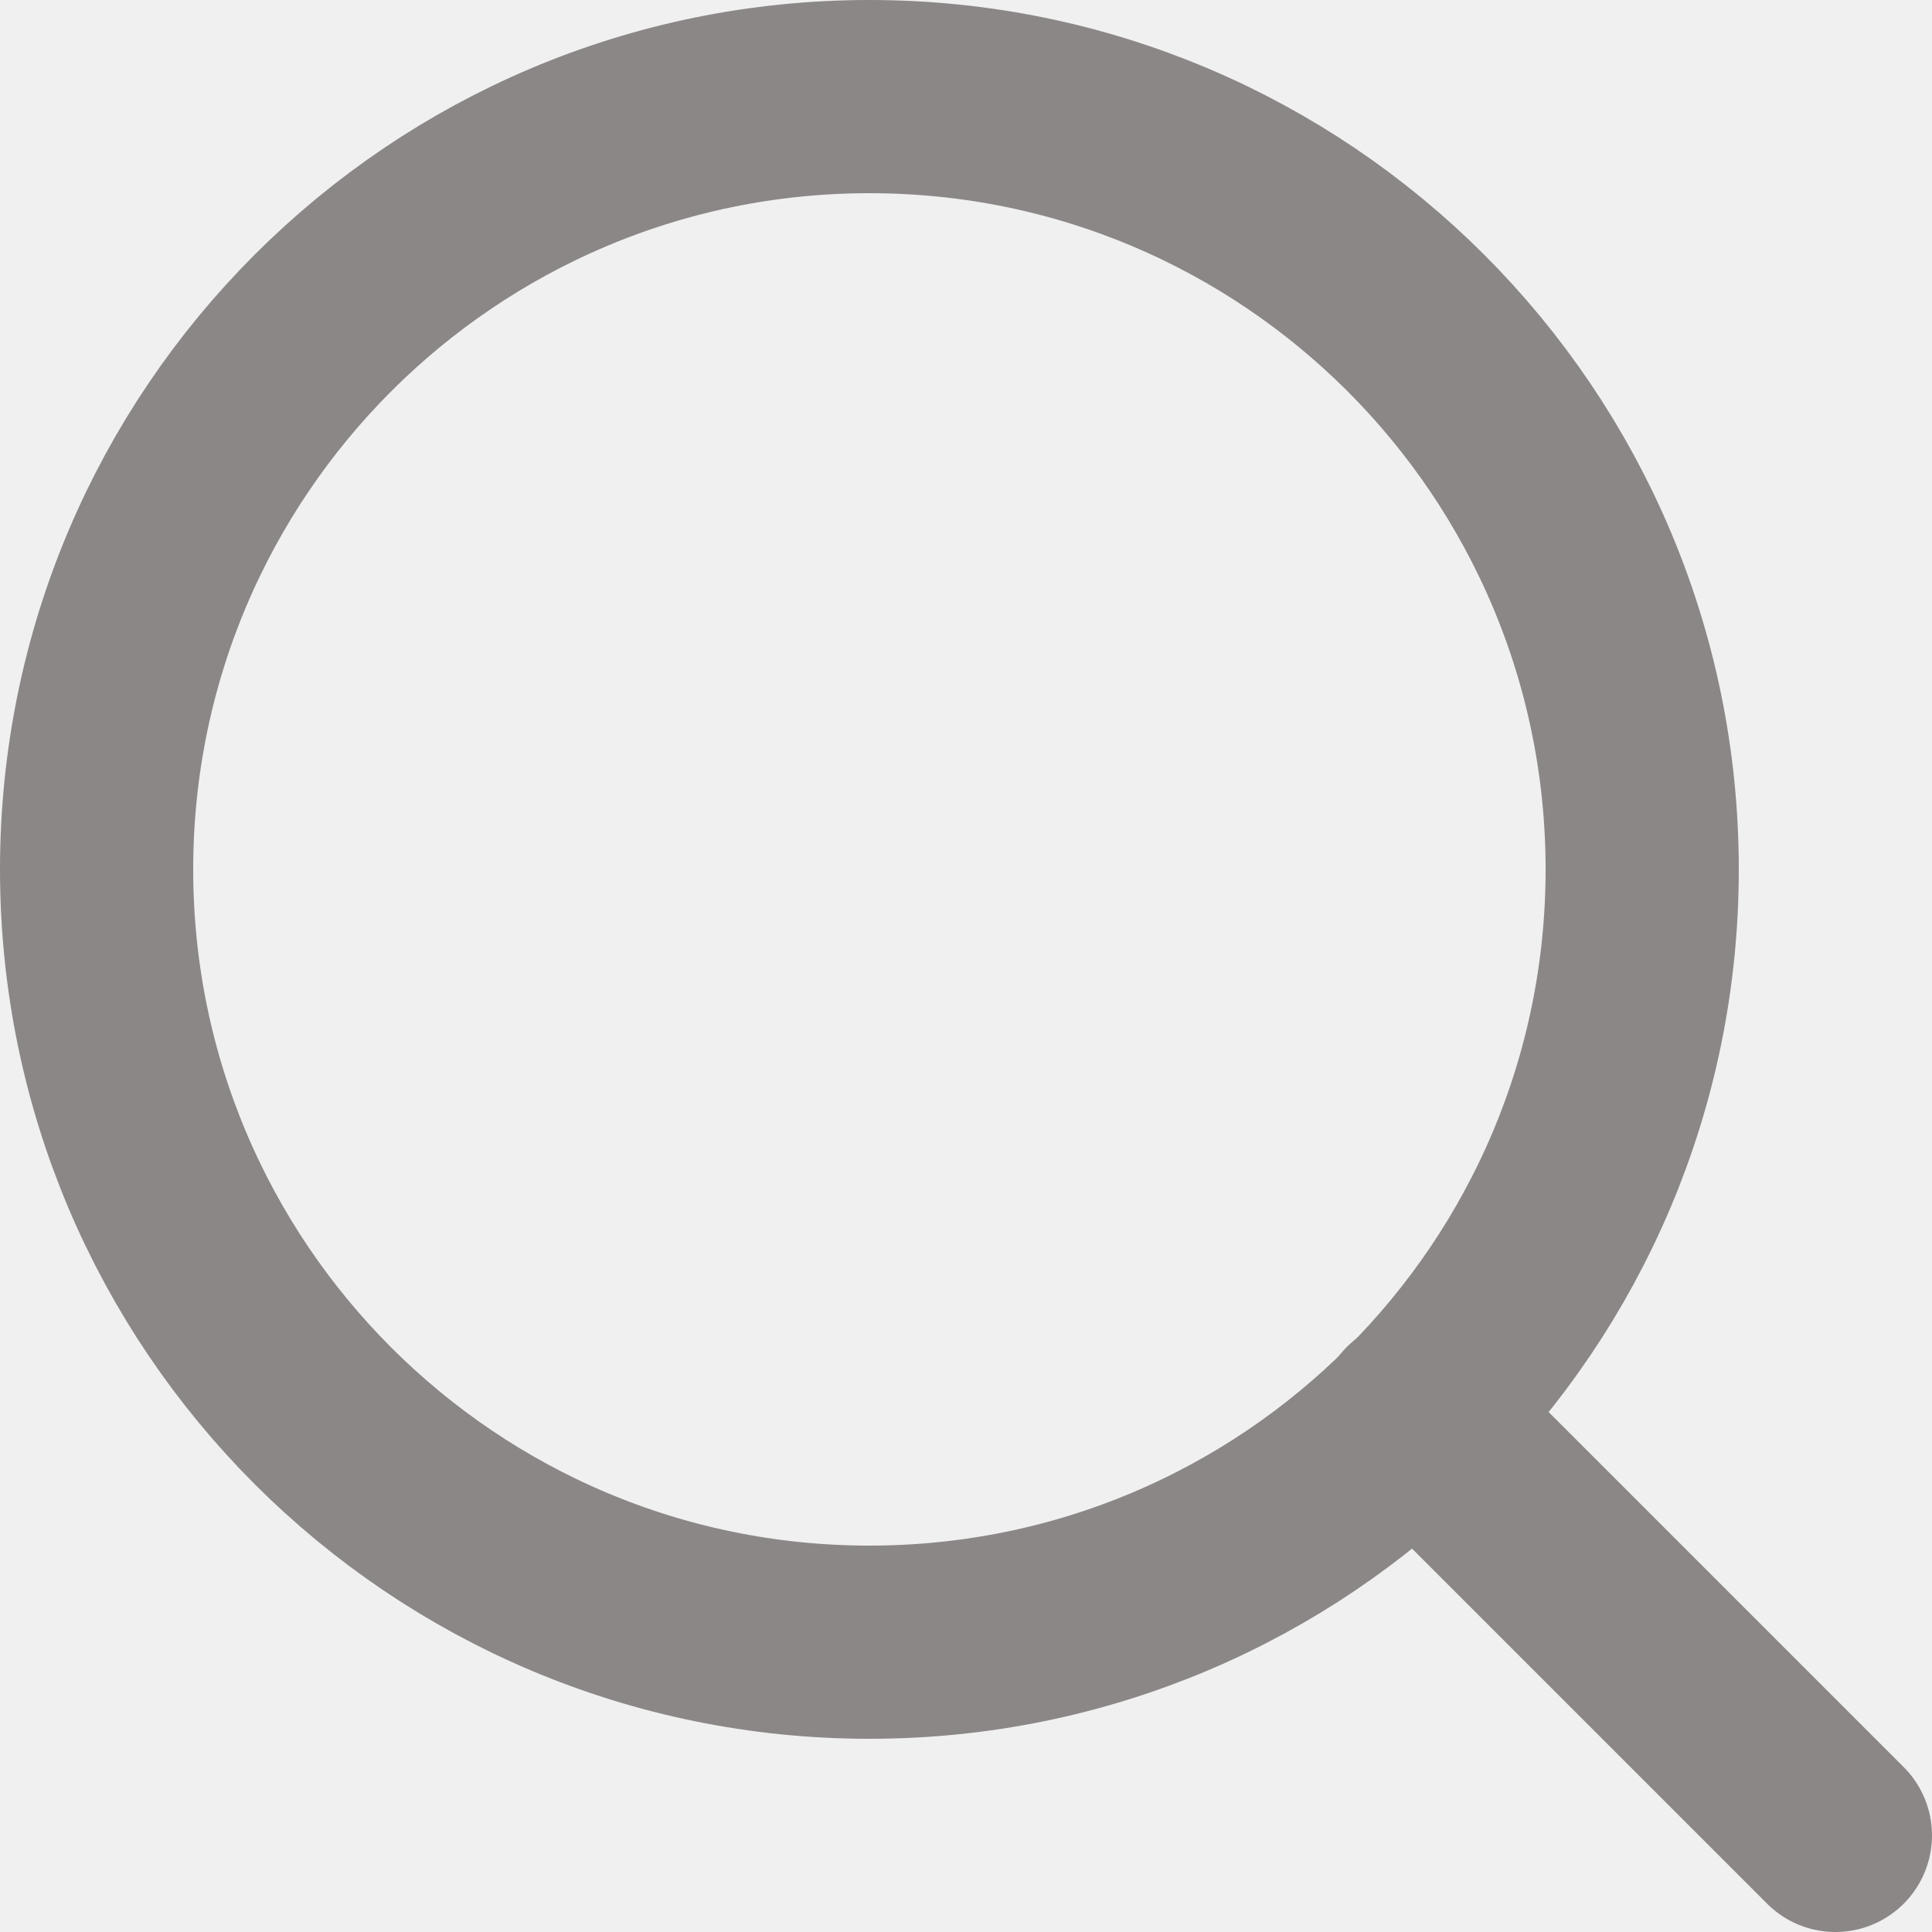
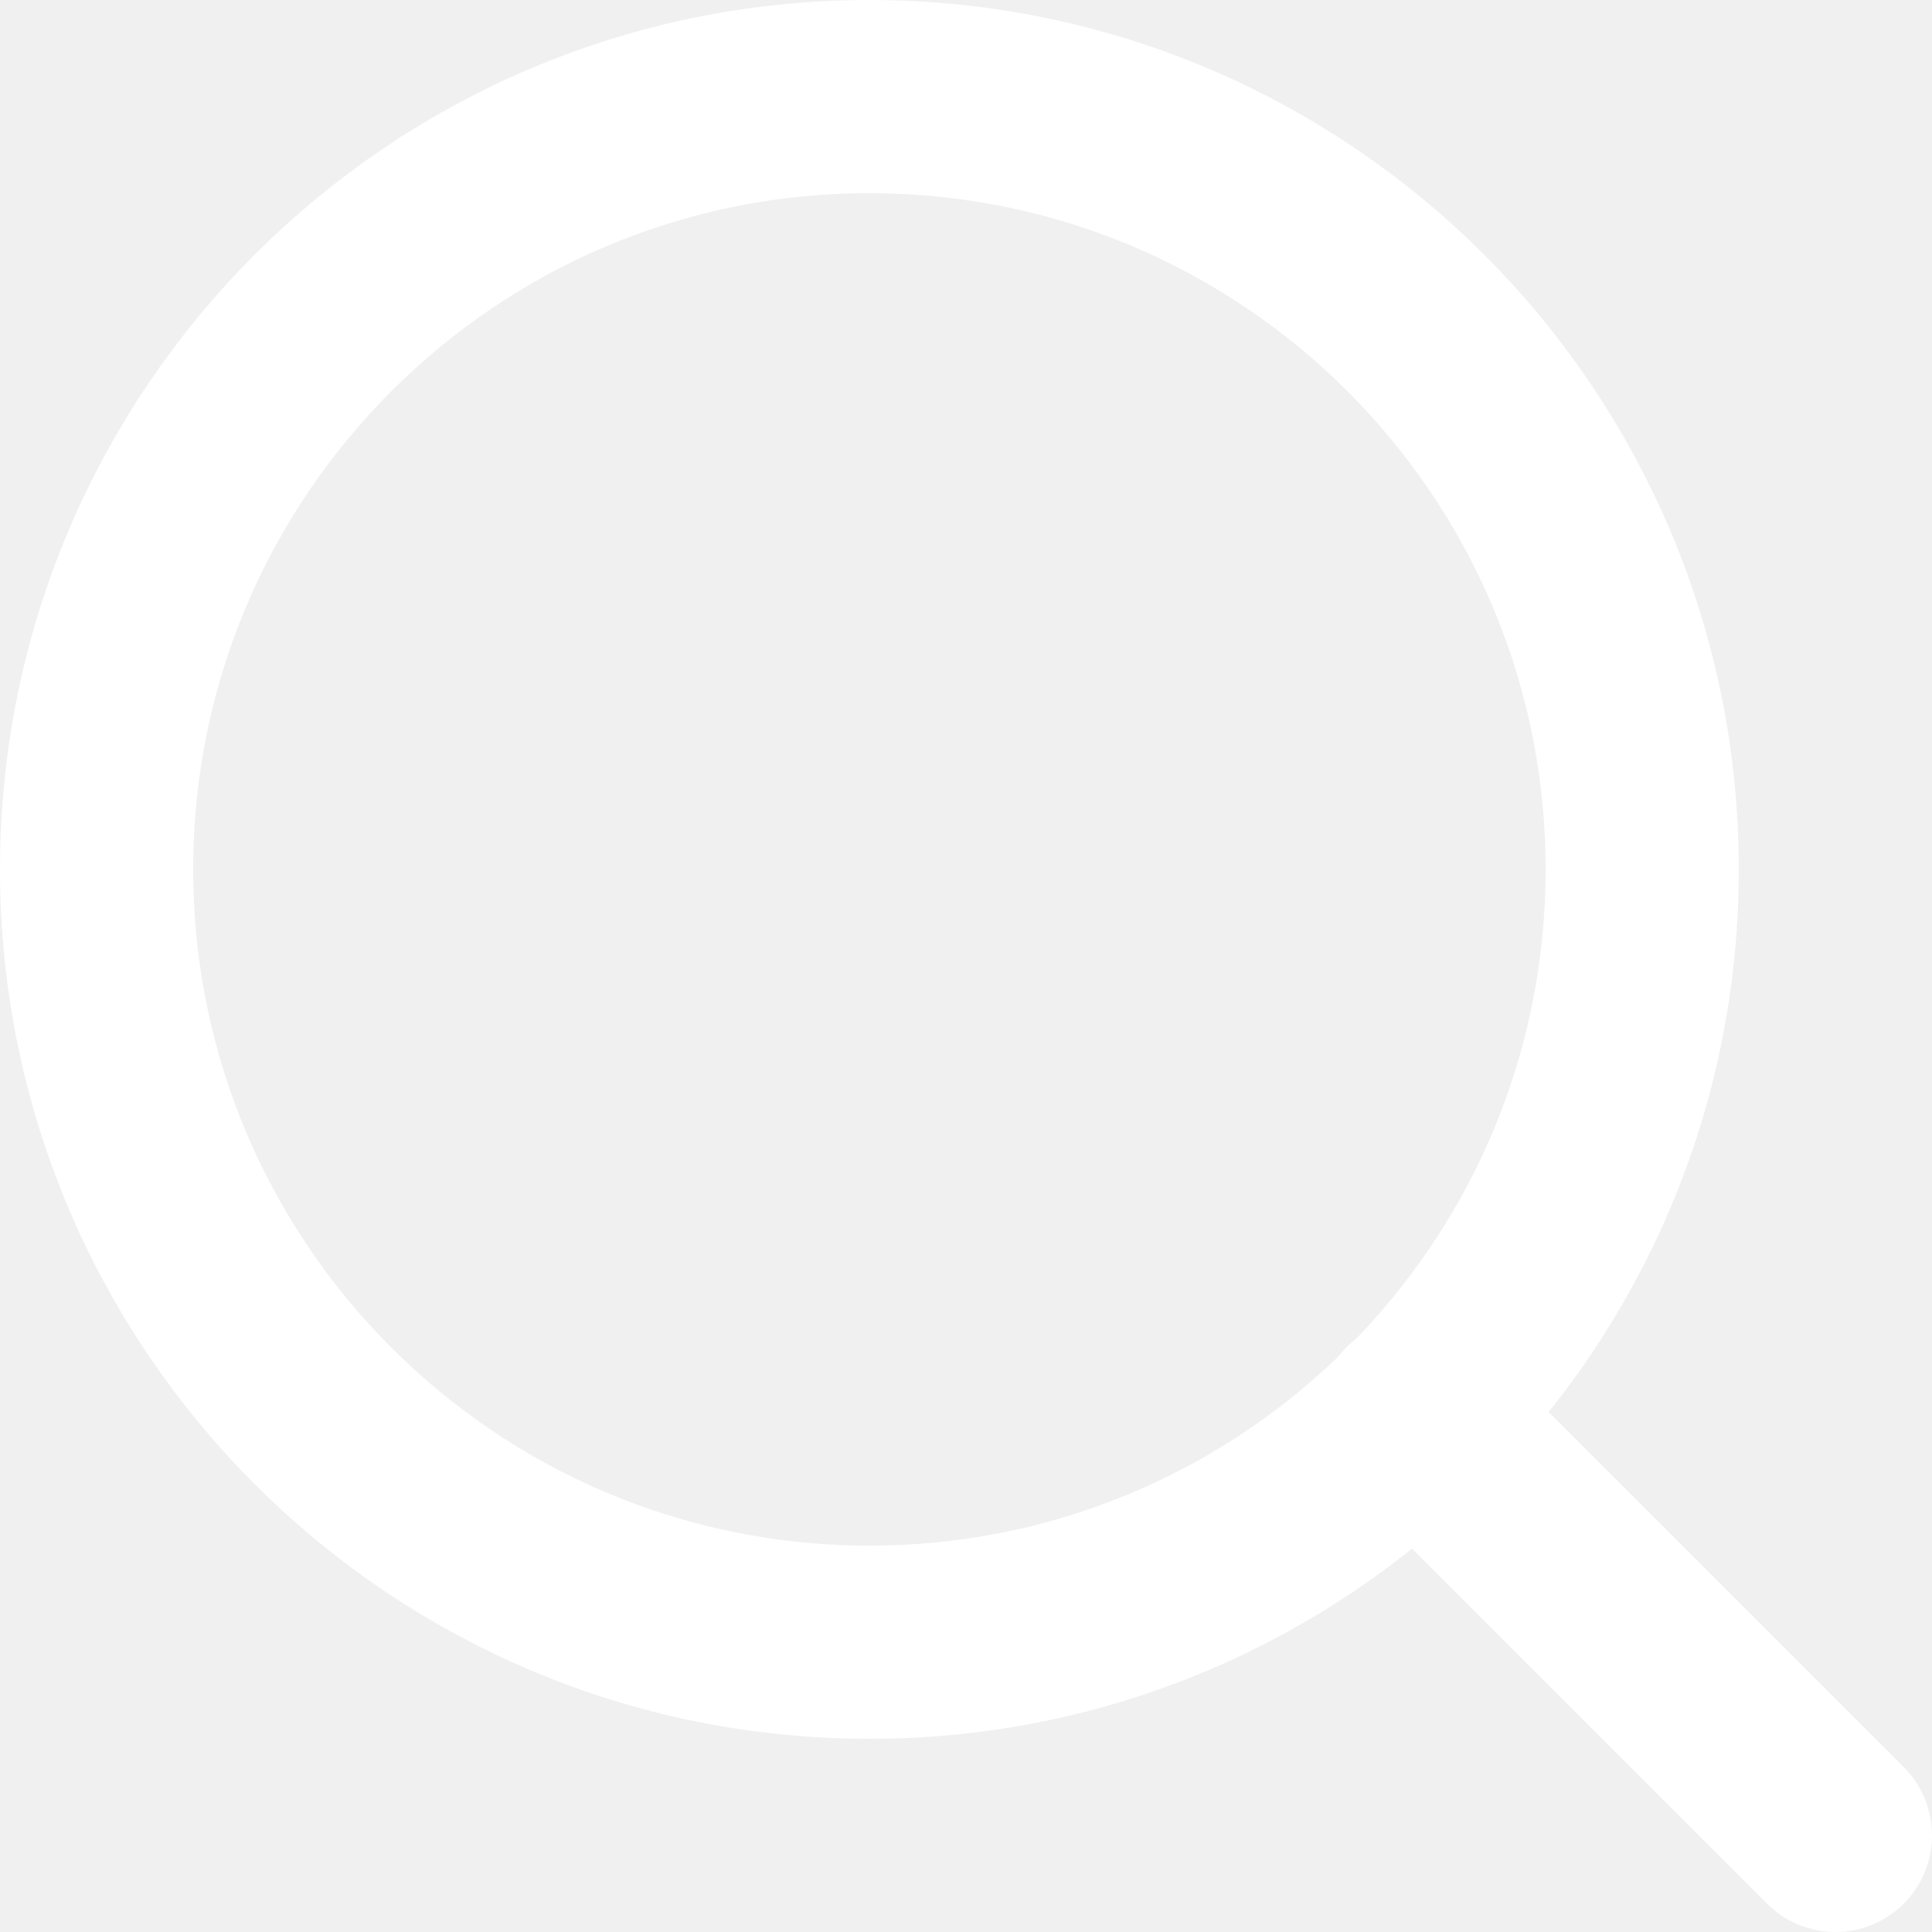
<svg xmlns="http://www.w3.org/2000/svg" width="20" height="20" viewBox="0 0 20 20" fill="none">
-   <path d="M9 17C13.418 17 17 13.418 17 9C17 4.582 13.418 1 9 1C4.582 1 1 4.582 1 9C1 13.418 4.582 17 9 17Z" stroke="#8C8787" stroke-width="2" stroke-linecap="round" stroke-linejoin="round" />
-   <path d="M19 19L14.65 14.65" stroke="#8C8787" stroke-width="2" stroke-linecap="round" stroke-linejoin="round" />
+   <path d="M9 17C13.418 17 17 13.418 17 9C17 4.582 13.418 1 9 1C4.582 1 1 4.582 1 9C1 13.418 4.582 17 9 17Z" stroke="#FFFFFF" stroke-width="2" stroke-linecap="round" stroke-linejoin="round" />
+   <path d="M19 19L14.65 14.65" stroke="#FFFFFF" stroke-width="2" stroke-linecap="round" stroke-linejoin="round" />
</svg>
